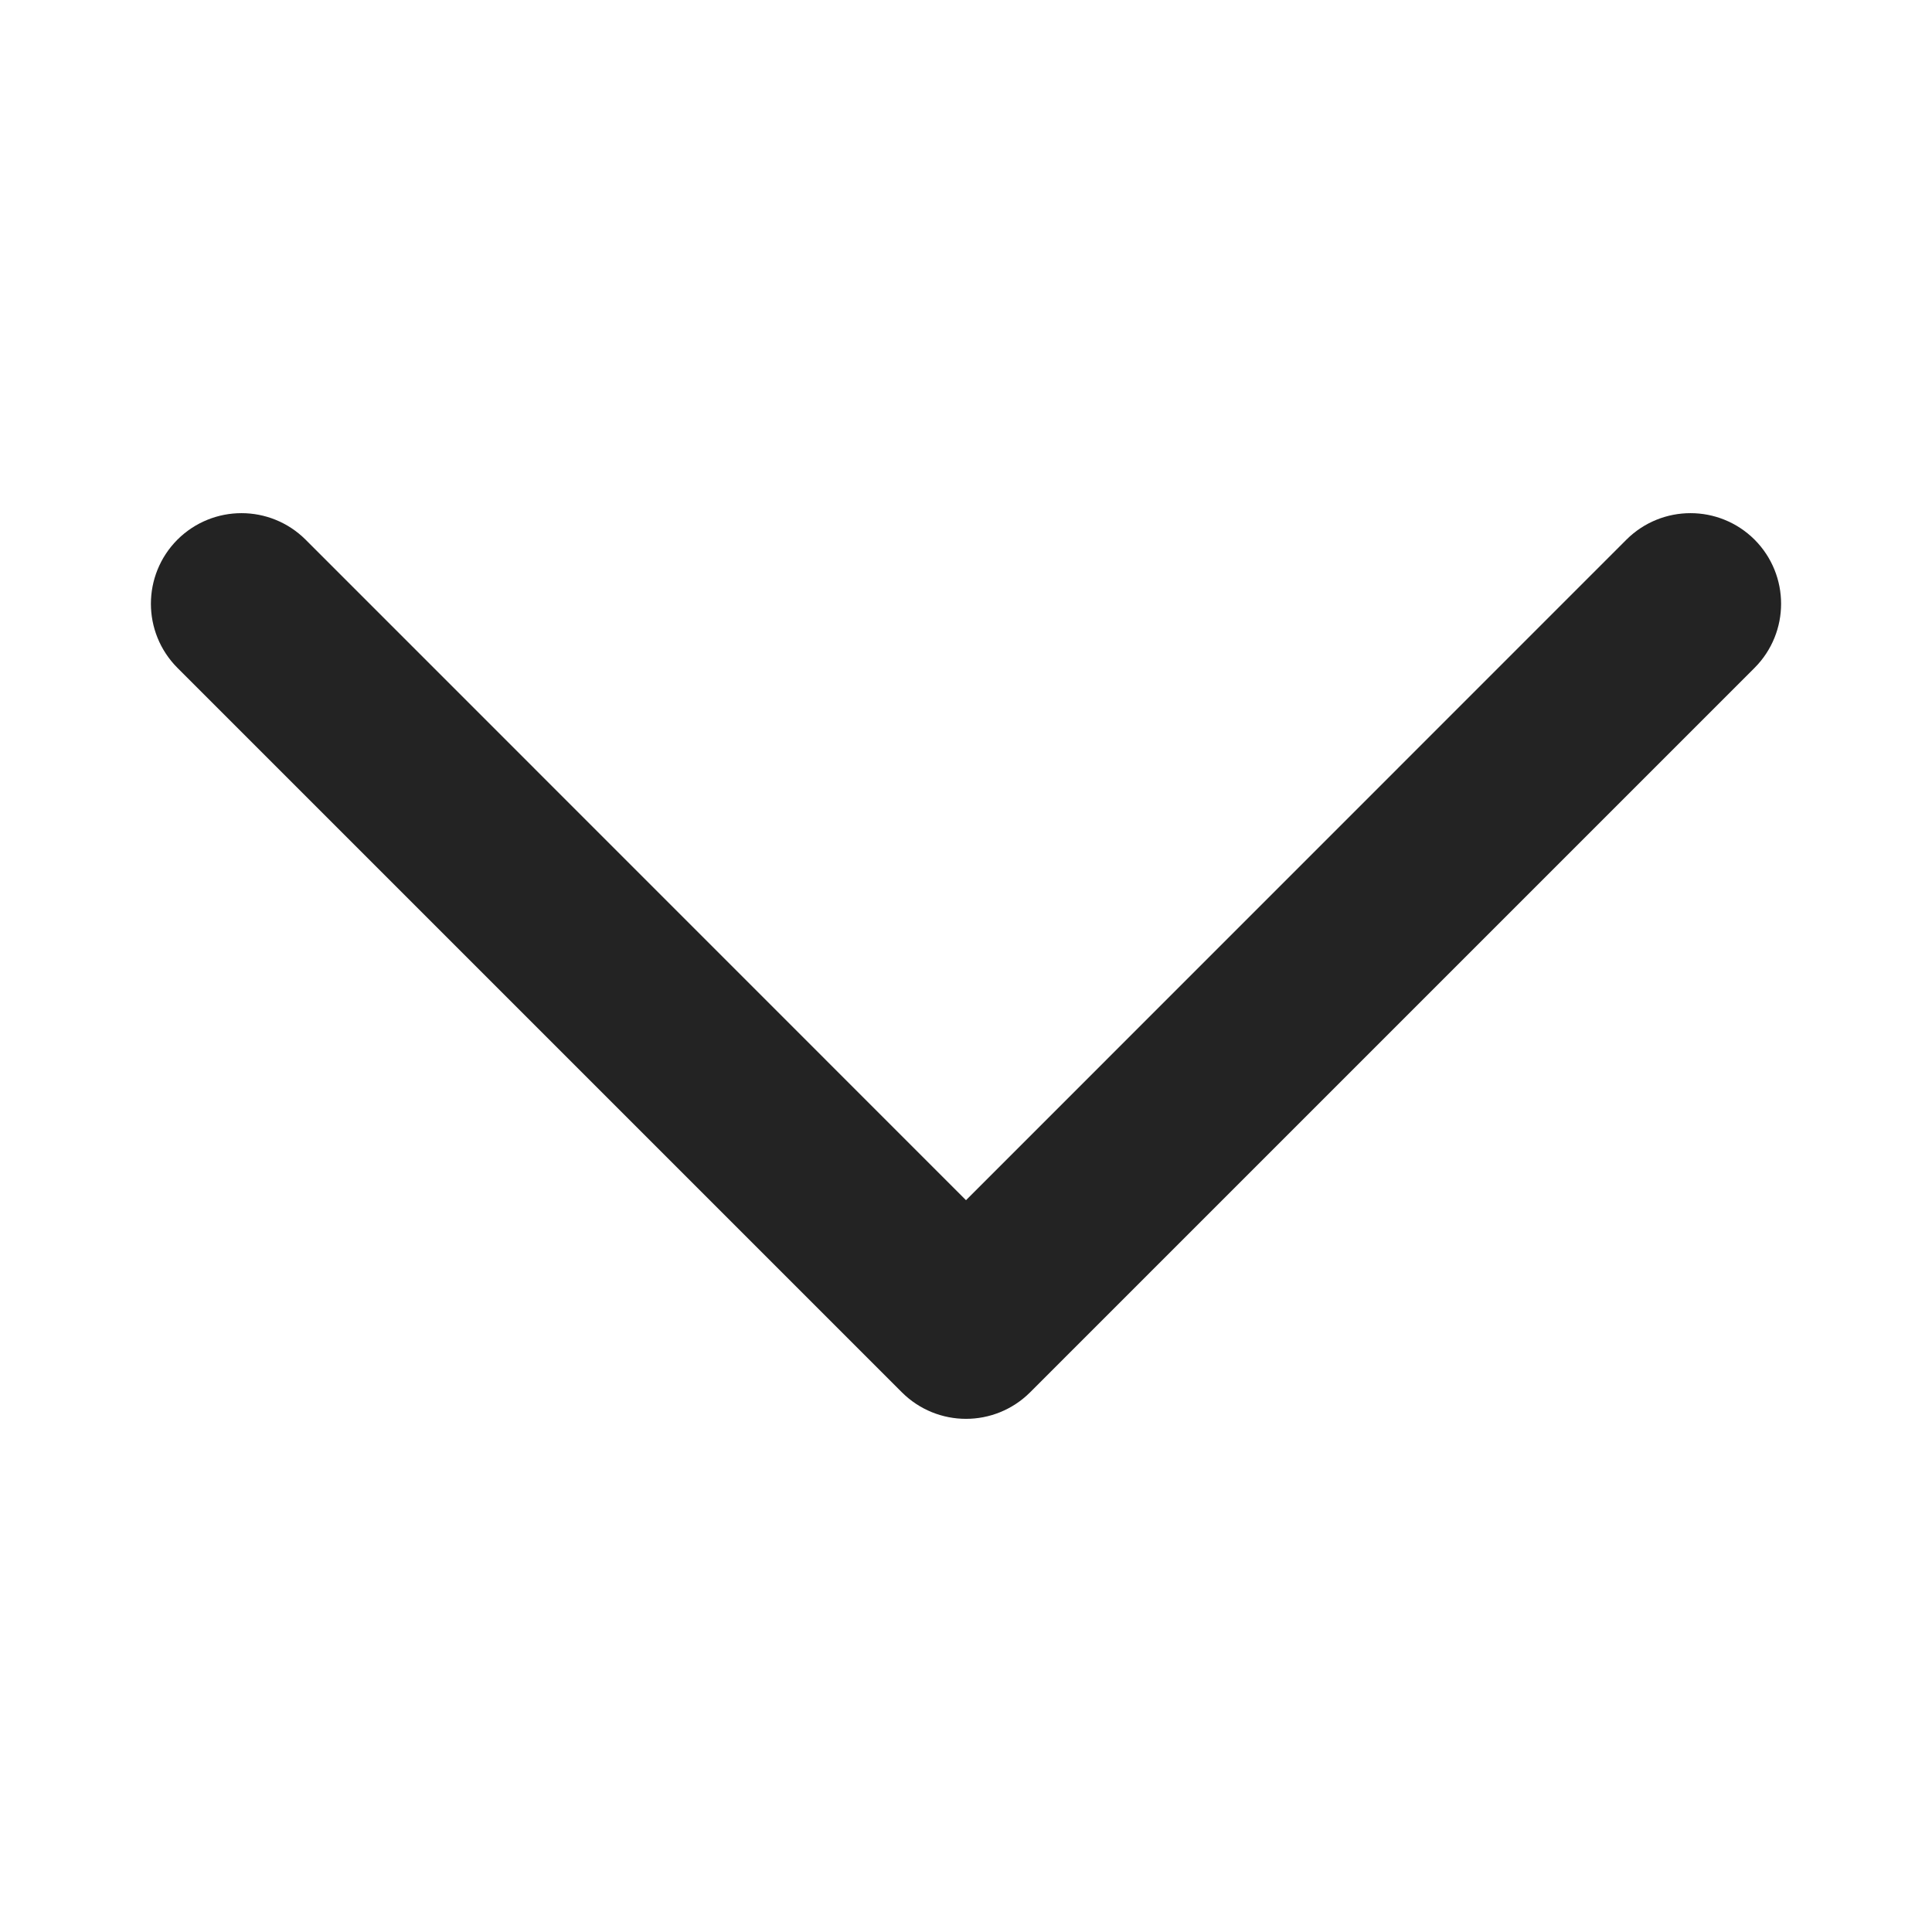
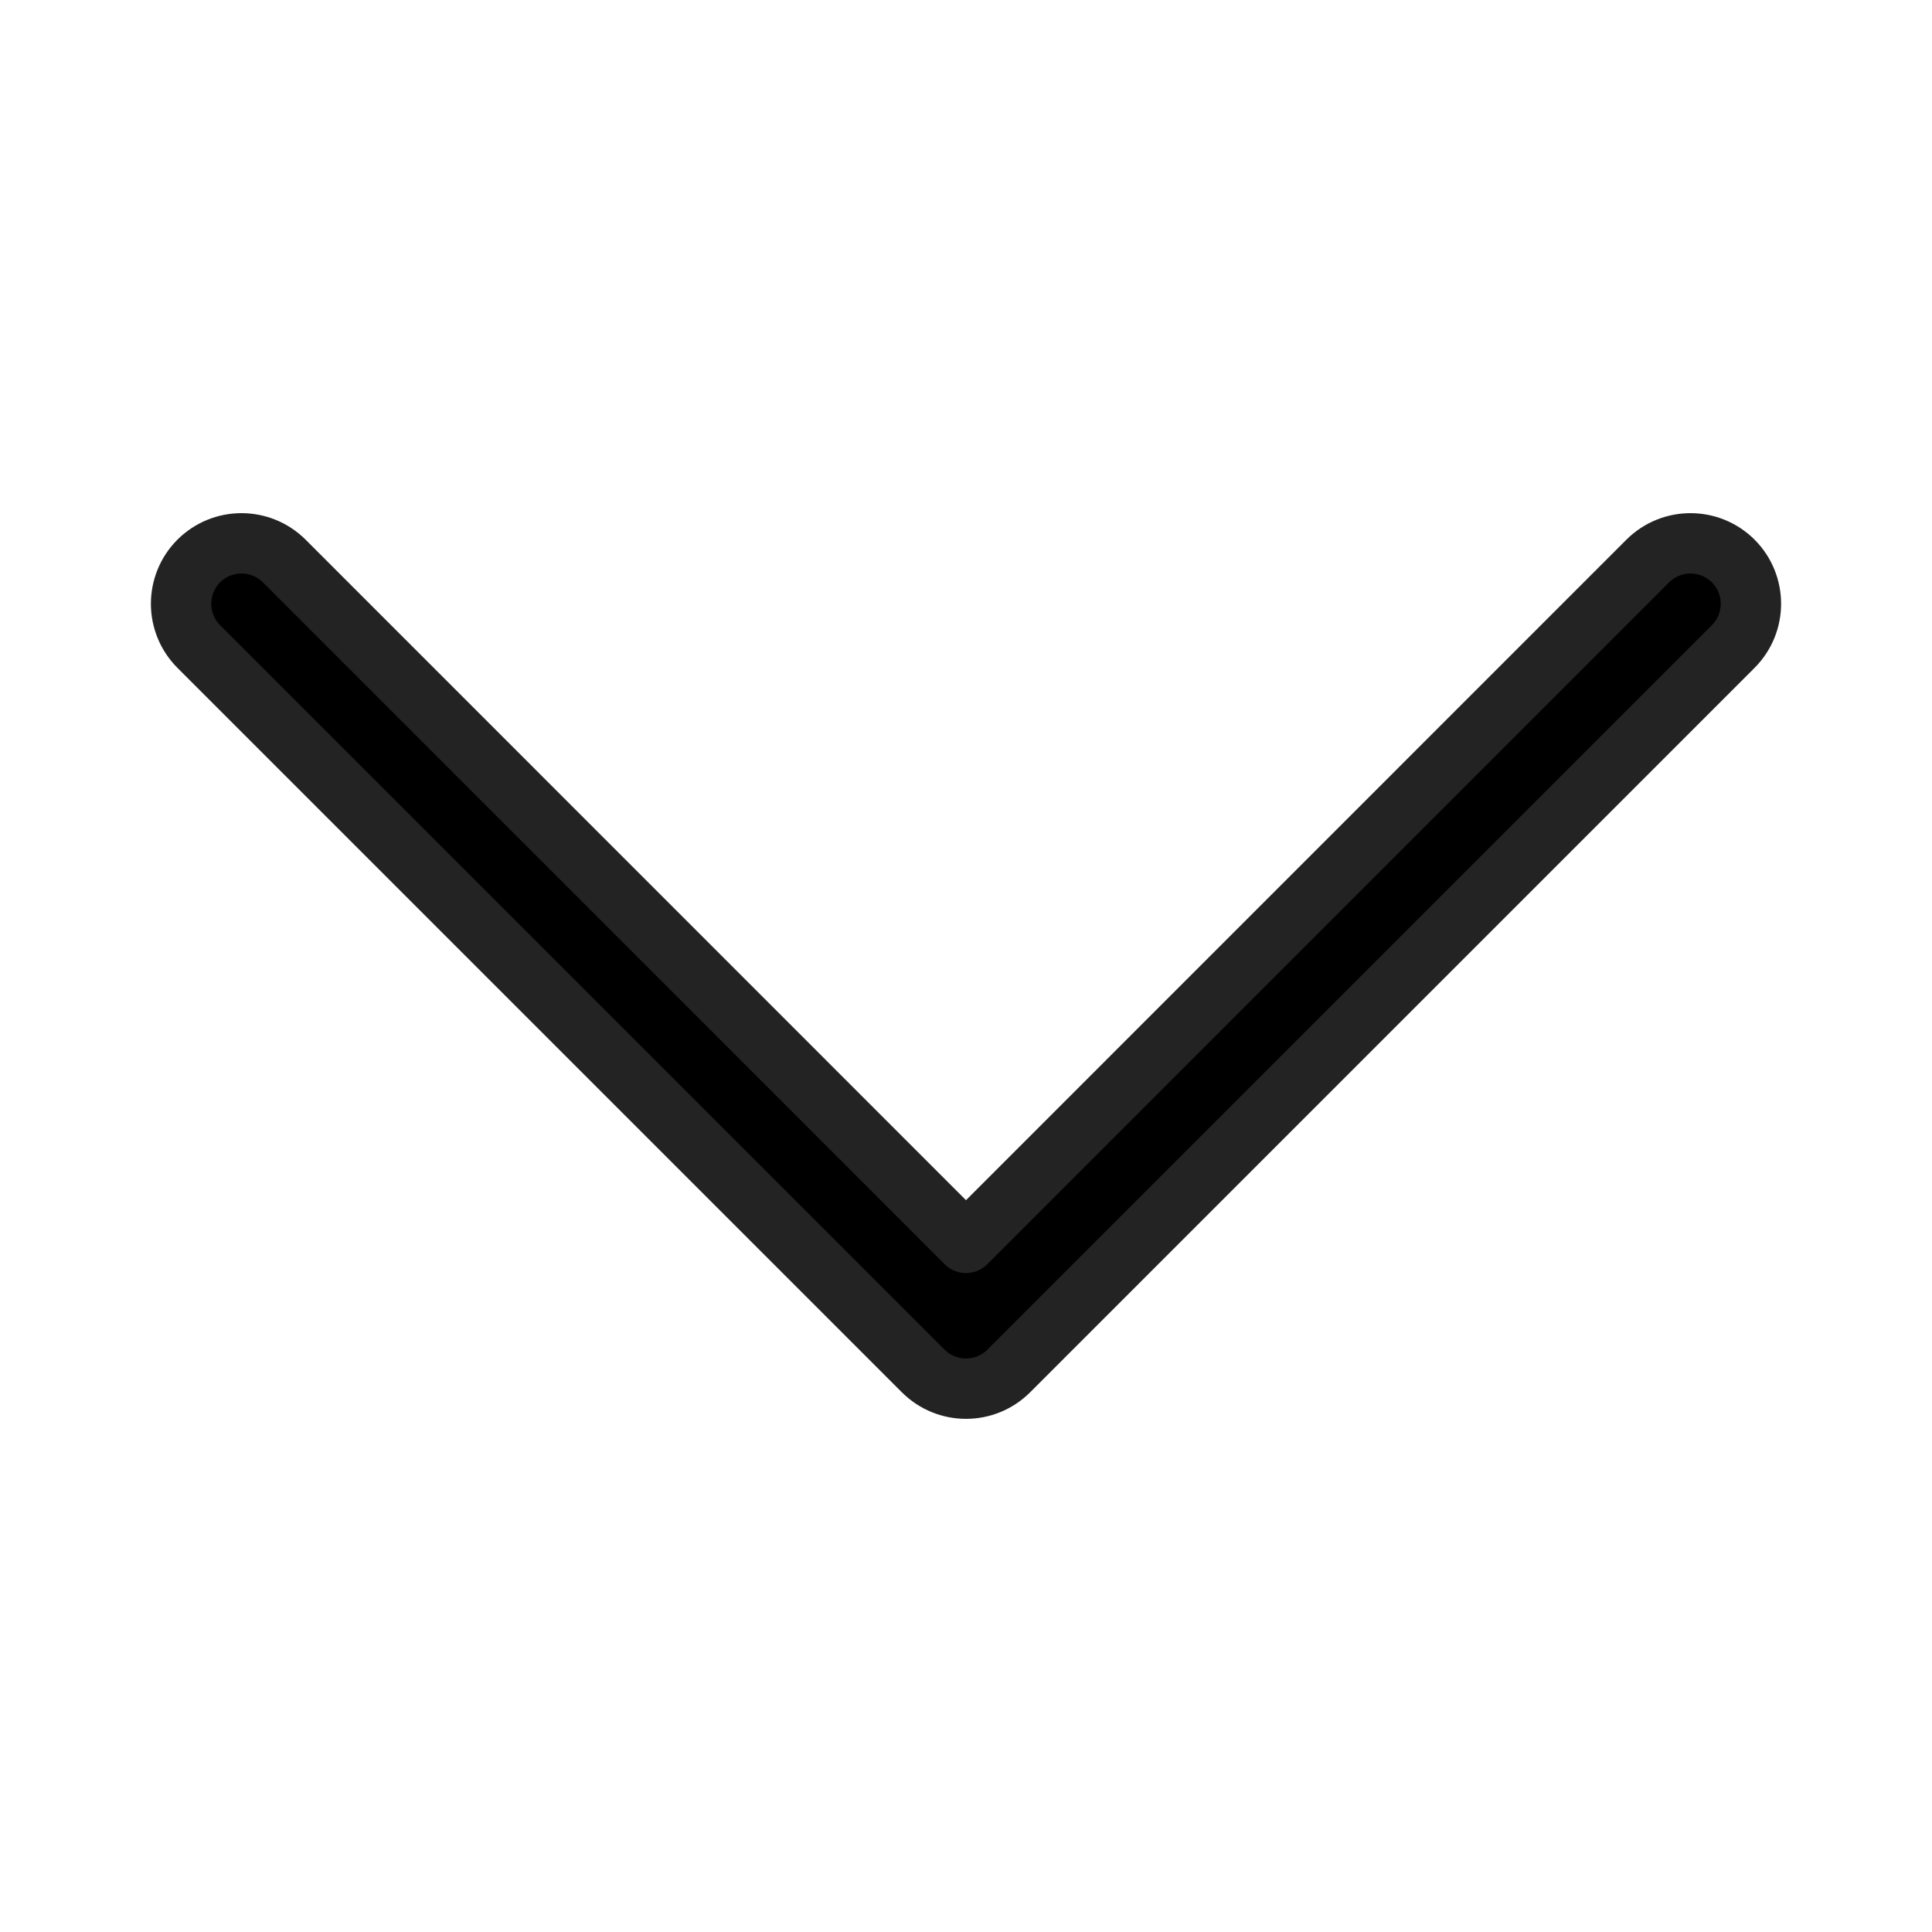
<svg xmlns="http://www.w3.org/2000/svg" width="16" height="16" viewBox="0 0 16 16" fill="none">
-   <path fill-rule="evenodd" clip-rule="evenodd" d="M1.646 4.646C1.842 4.451 2.158 4.451 2.354 4.646L8 10.293L13.646 4.646C13.842 4.451 14.158 4.451 14.354 4.646C14.549 4.842 14.549 5.158 14.354 5.354L8.354 11.354C8.158 11.549 7.842 11.549 7.646 11.354L1.646 5.354C1.451 5.158 1.451 4.842 1.646 4.646Z" fill="#232323" stroke="#232323" stroke-width="0.5" stroke-linecap="round" stroke-linejoin="round" />
+   <path fill-rule="evenodd" clip-rule="evenodd" d="M1.646 4.646C1.842 4.451 2.158 4.451 2.354 4.646L8 10.293L13.646 4.646C13.842 4.451 14.158 4.451 14.354 4.646C14.549 4.842 14.549 5.158 14.354 5.354L8.354 11.354C8.158 11.549 7.842 11.549 7.646 11.354L1.646 5.354C1.451 5.158 1.451 4.842 1.646 4.646Z" fill="currentColor" stroke="#232323" stroke-width="0.5" stroke-linecap="round" stroke-linejoin="round" />
</svg>
